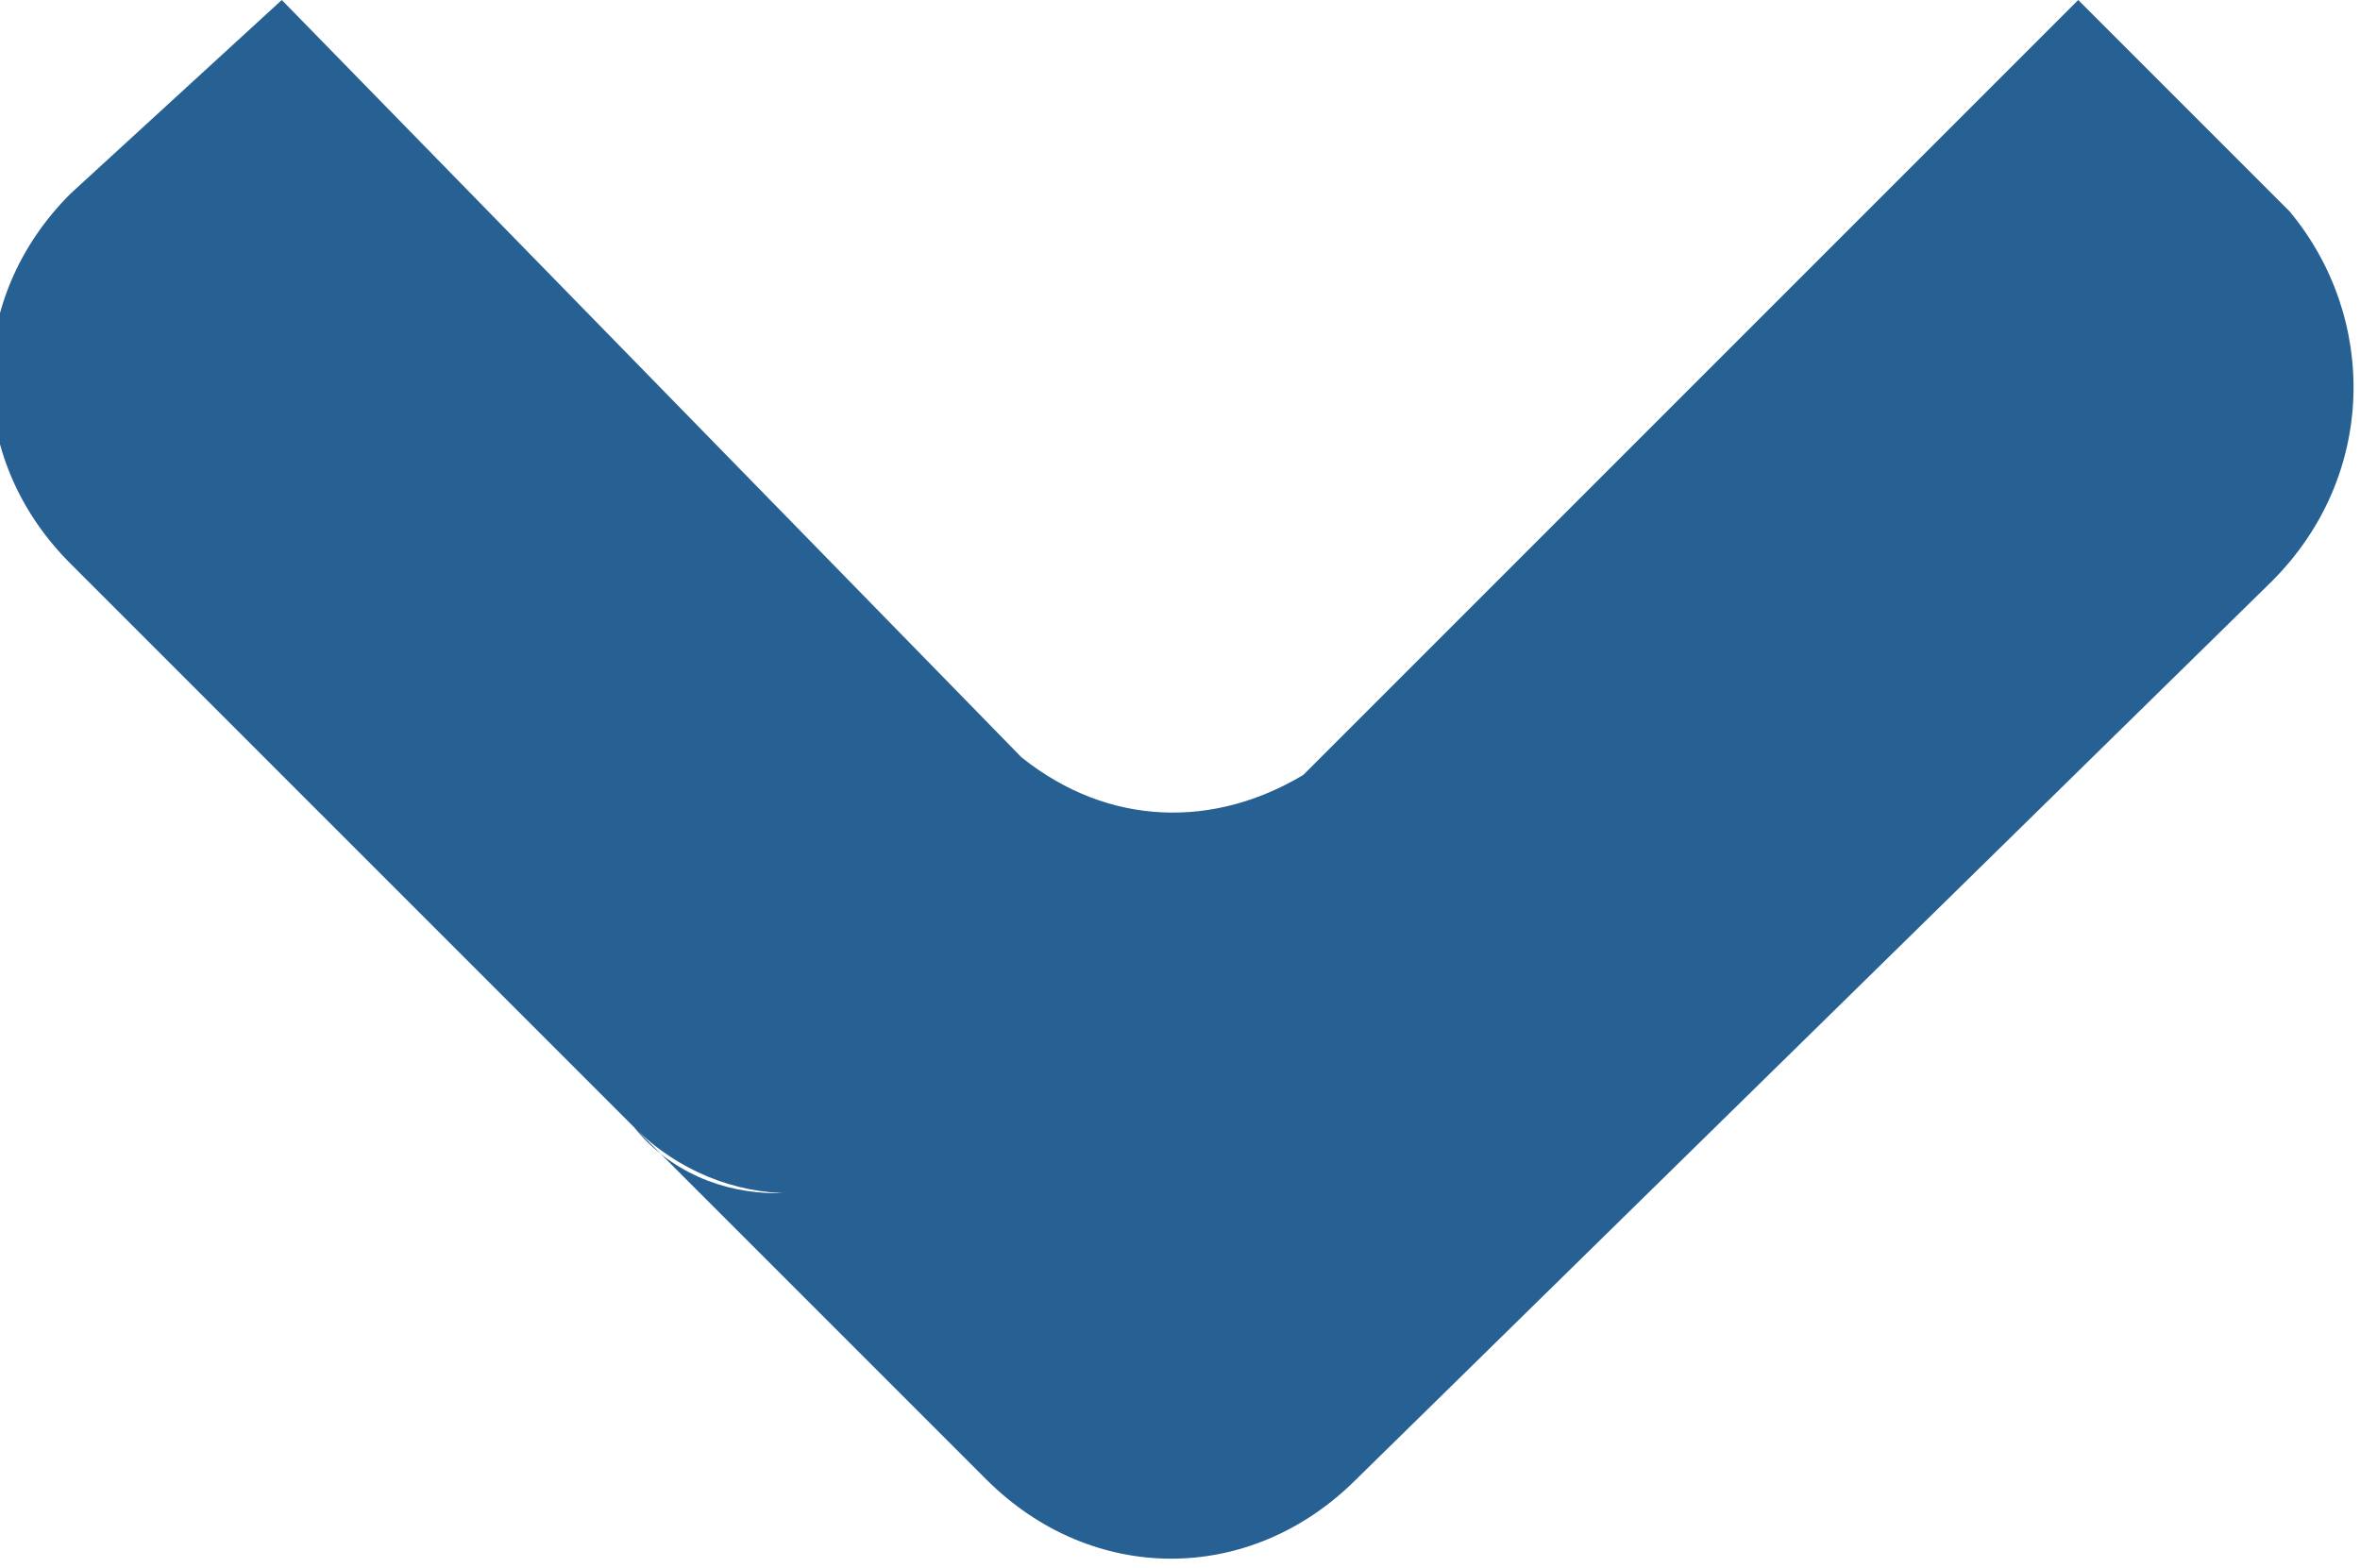
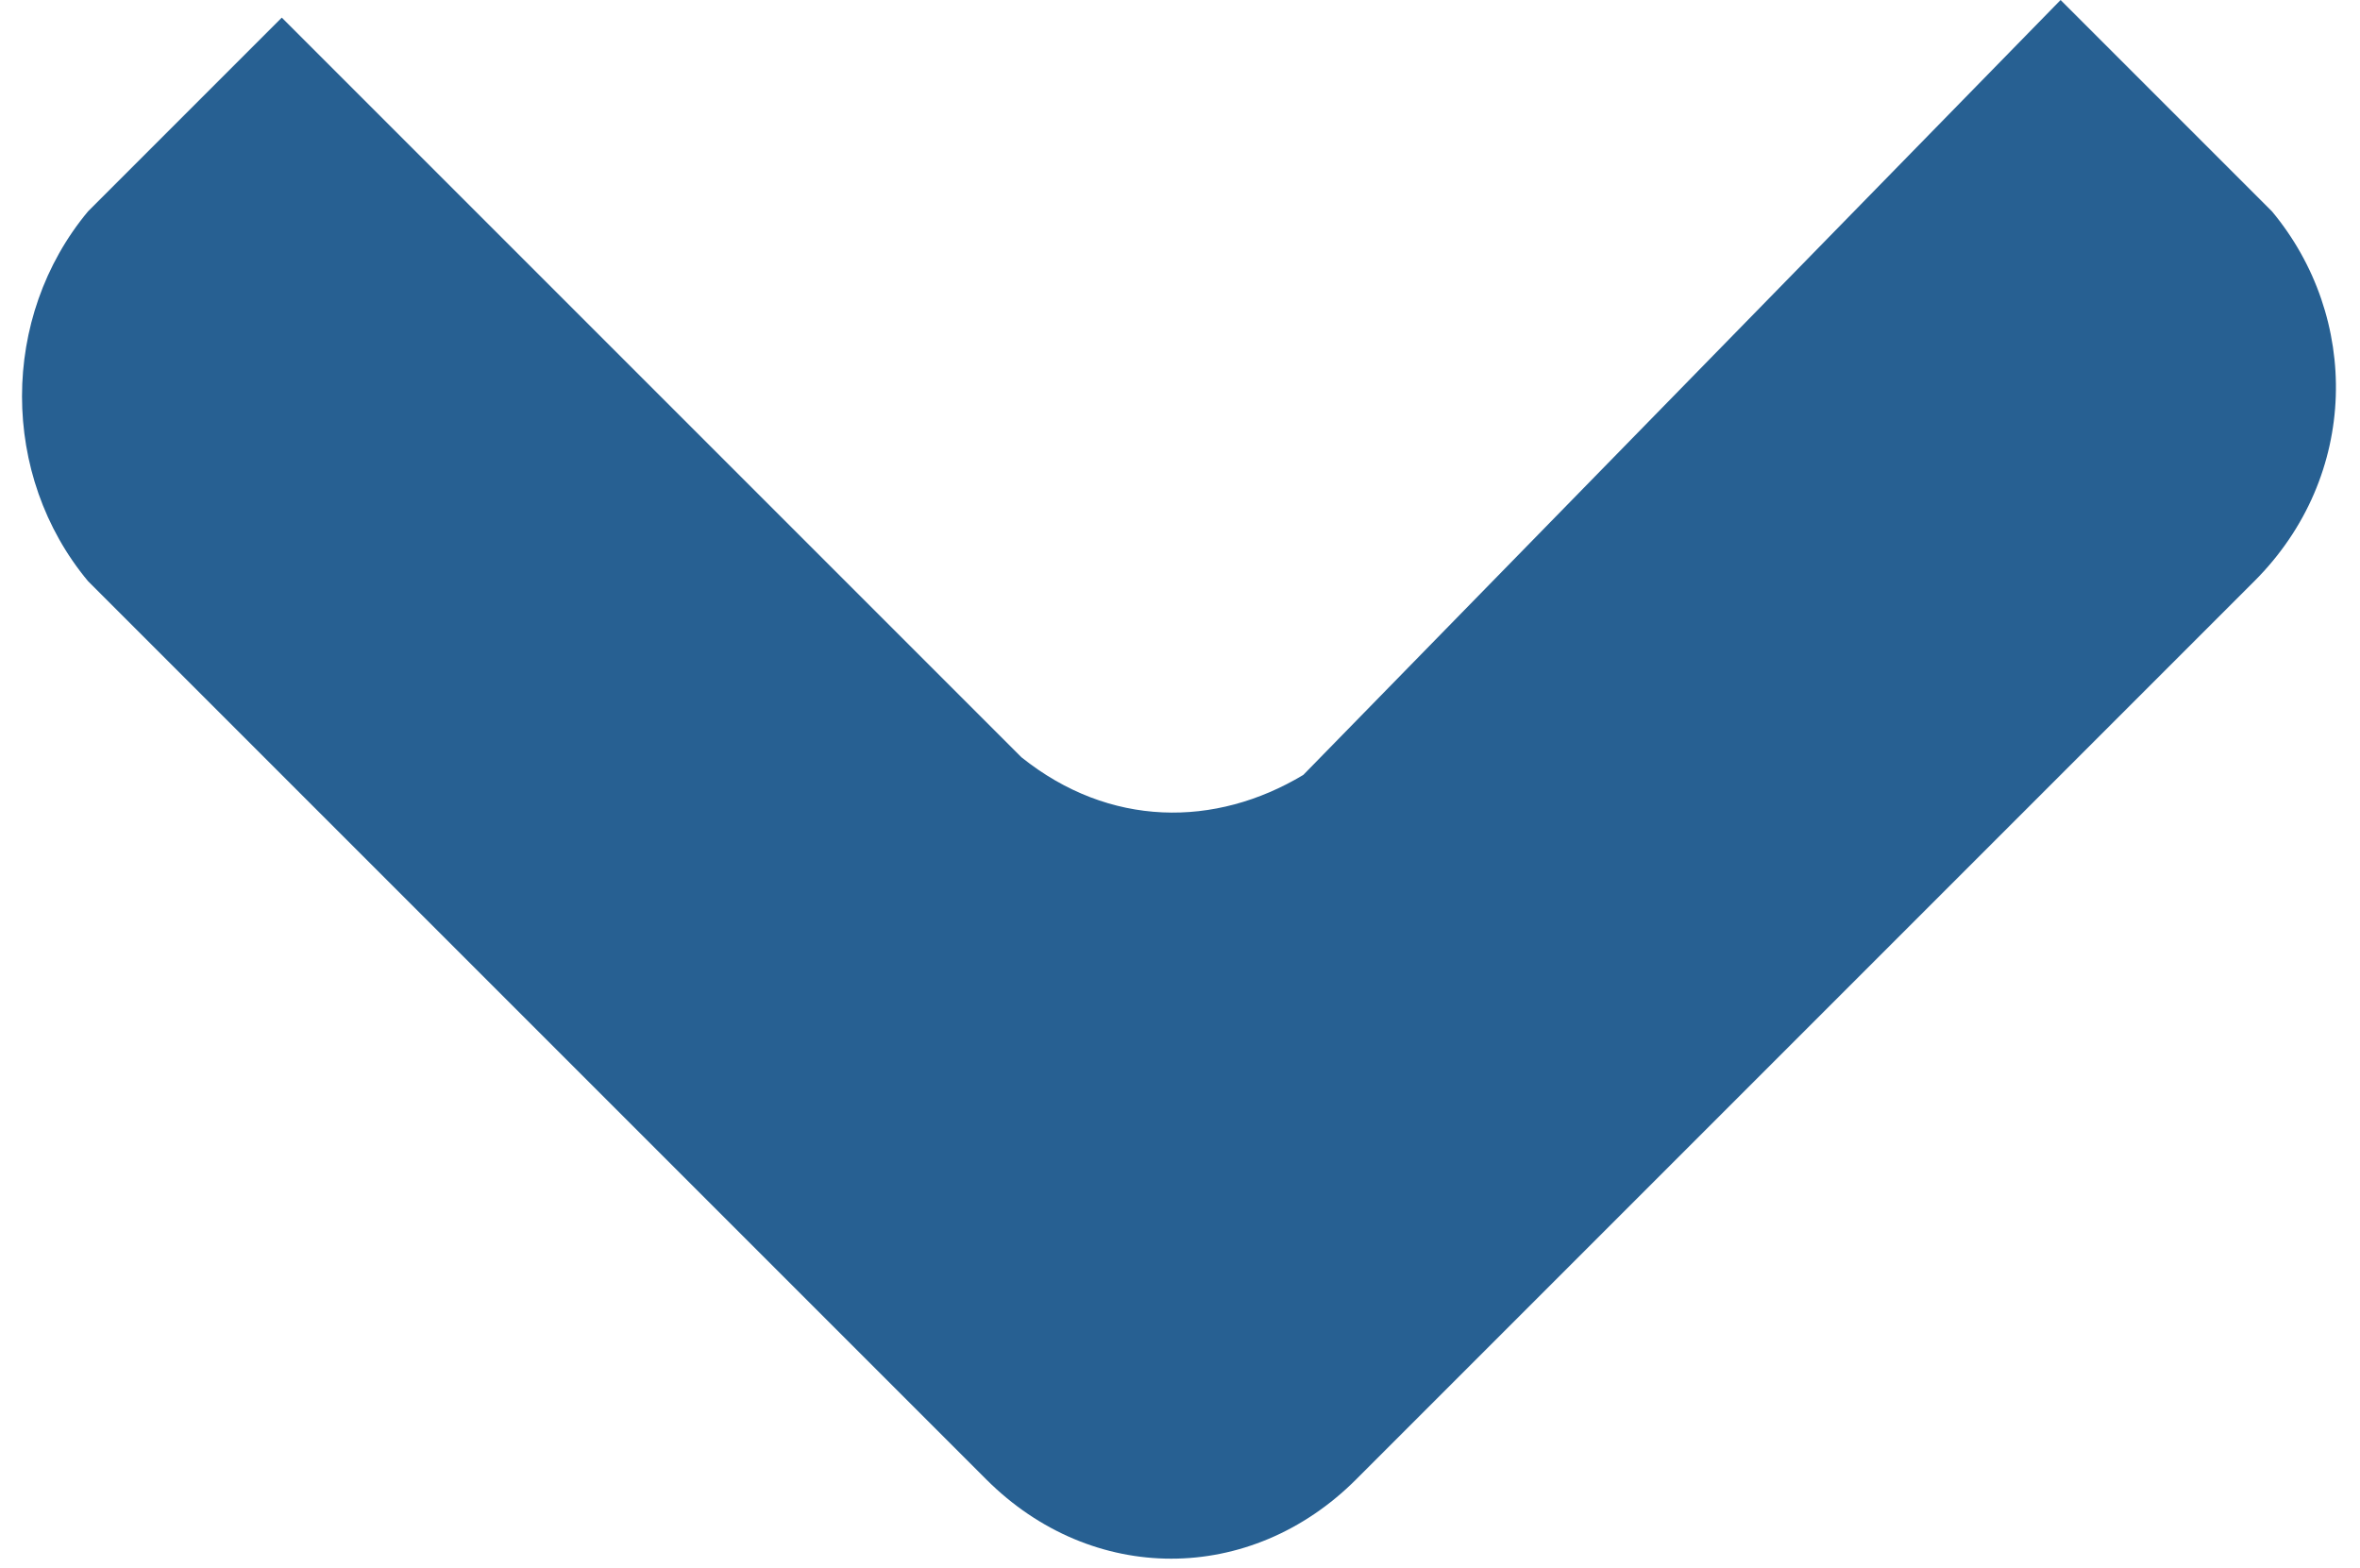
<svg xmlns="http://www.w3.org/2000/svg" version="1.1" id="Layer_1" x="0px" y="0px" viewBox="0 0 13.4 8.9" style="enable-background:new 0 0 13.4 8.9;" xml:space="preserve">
  <style type="text/css">
	.st0{fill:#276092;}
</style>
-   <path class="st0" d="M7.7,8.4l5.2-5.1c0.6-0.6,0.6-1.5,0.1-2.1c0,0,0,0-0.1-0.1L11.8,0L7.4,4.4C6.9,4.7,6.3,4.7,5.8,4.3L1.6,0  L0.4,1.1c-0.6,0.6-0.6,1.5,0,2.1l3.2,3.2c0.5,0.5,1.3,0.5,1.7,0l0,0c-0.5,0.5-1.3,0.5-1.7,0l2,2C6.2,9,7.1,9,7.7,8.4z" />
+   <path class="st0" d="M7.7,8.4l5.1-5.1c0.6-0.6,0.6-1.5,0.1-2.1c0,0-1.2-1.2-1.2-1.2L7.4,4.4C6.9,4.7,6.3,4.7,5.8,4.3L1.6,0.1  L0.5,1.2C0,1.8,0,2.7,0.5,3.3l5.1,5.1C6.2,9,7.1,9,7.7,8.4z" />
</svg>
